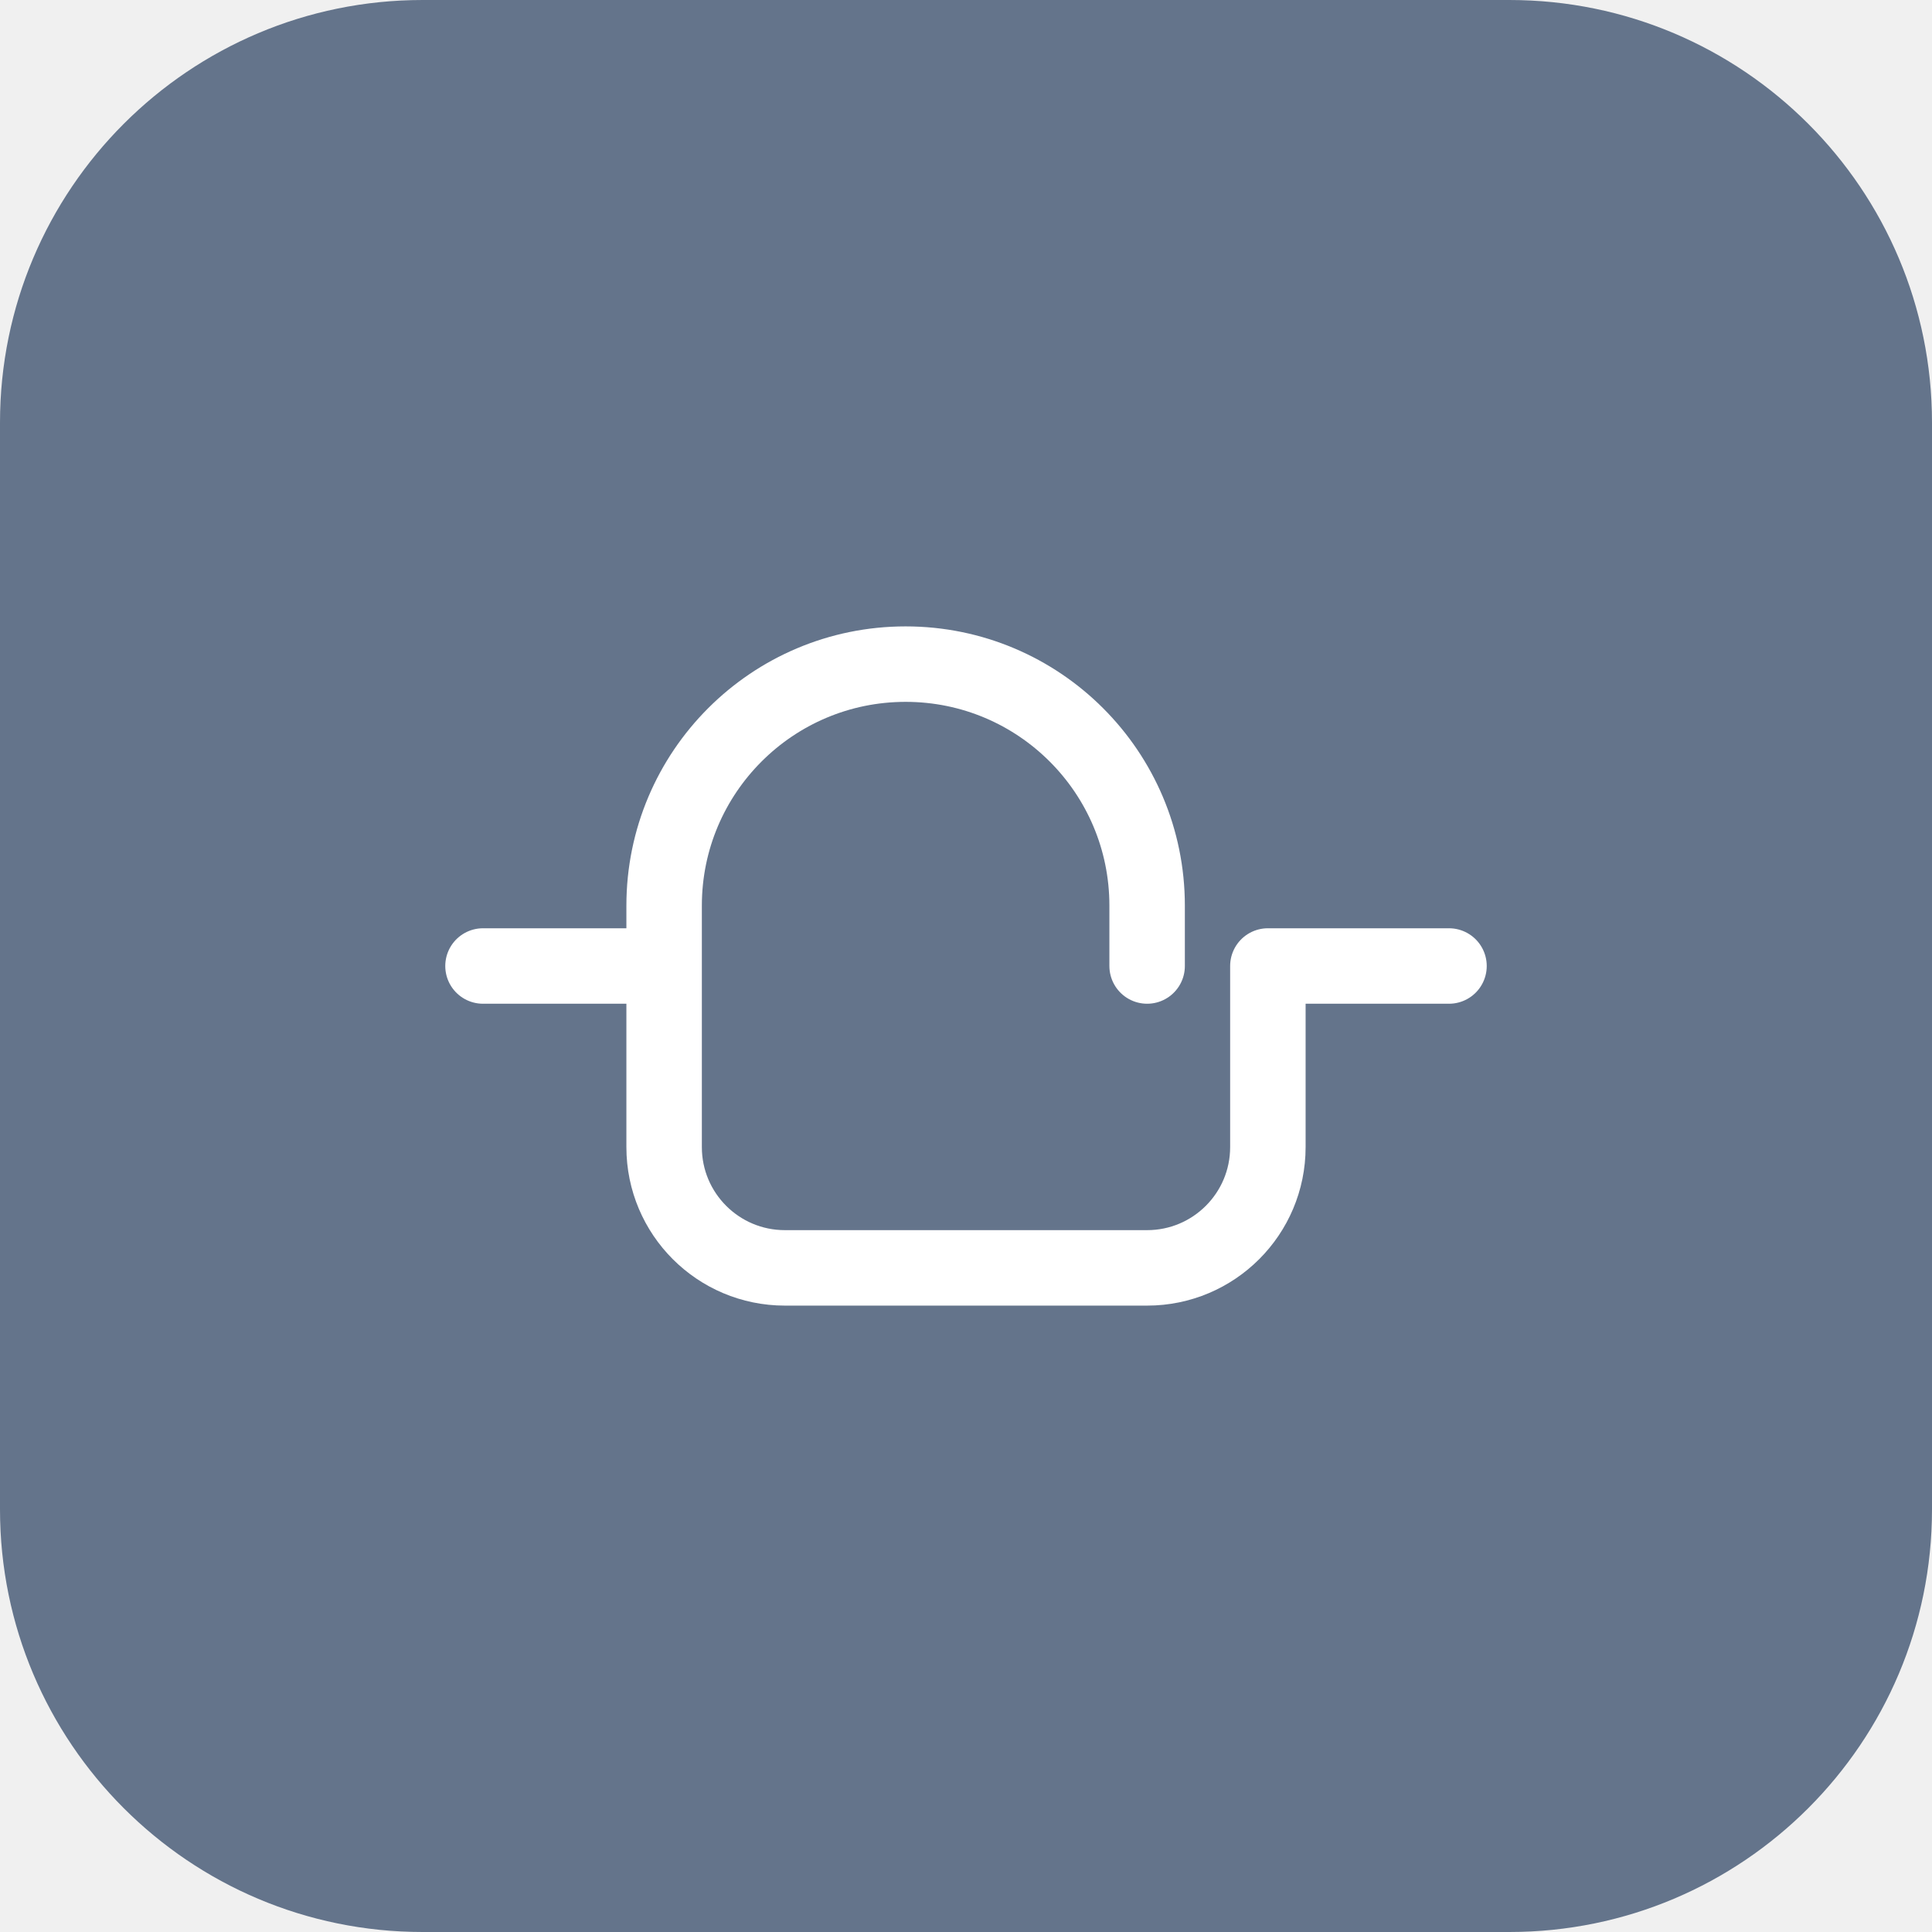
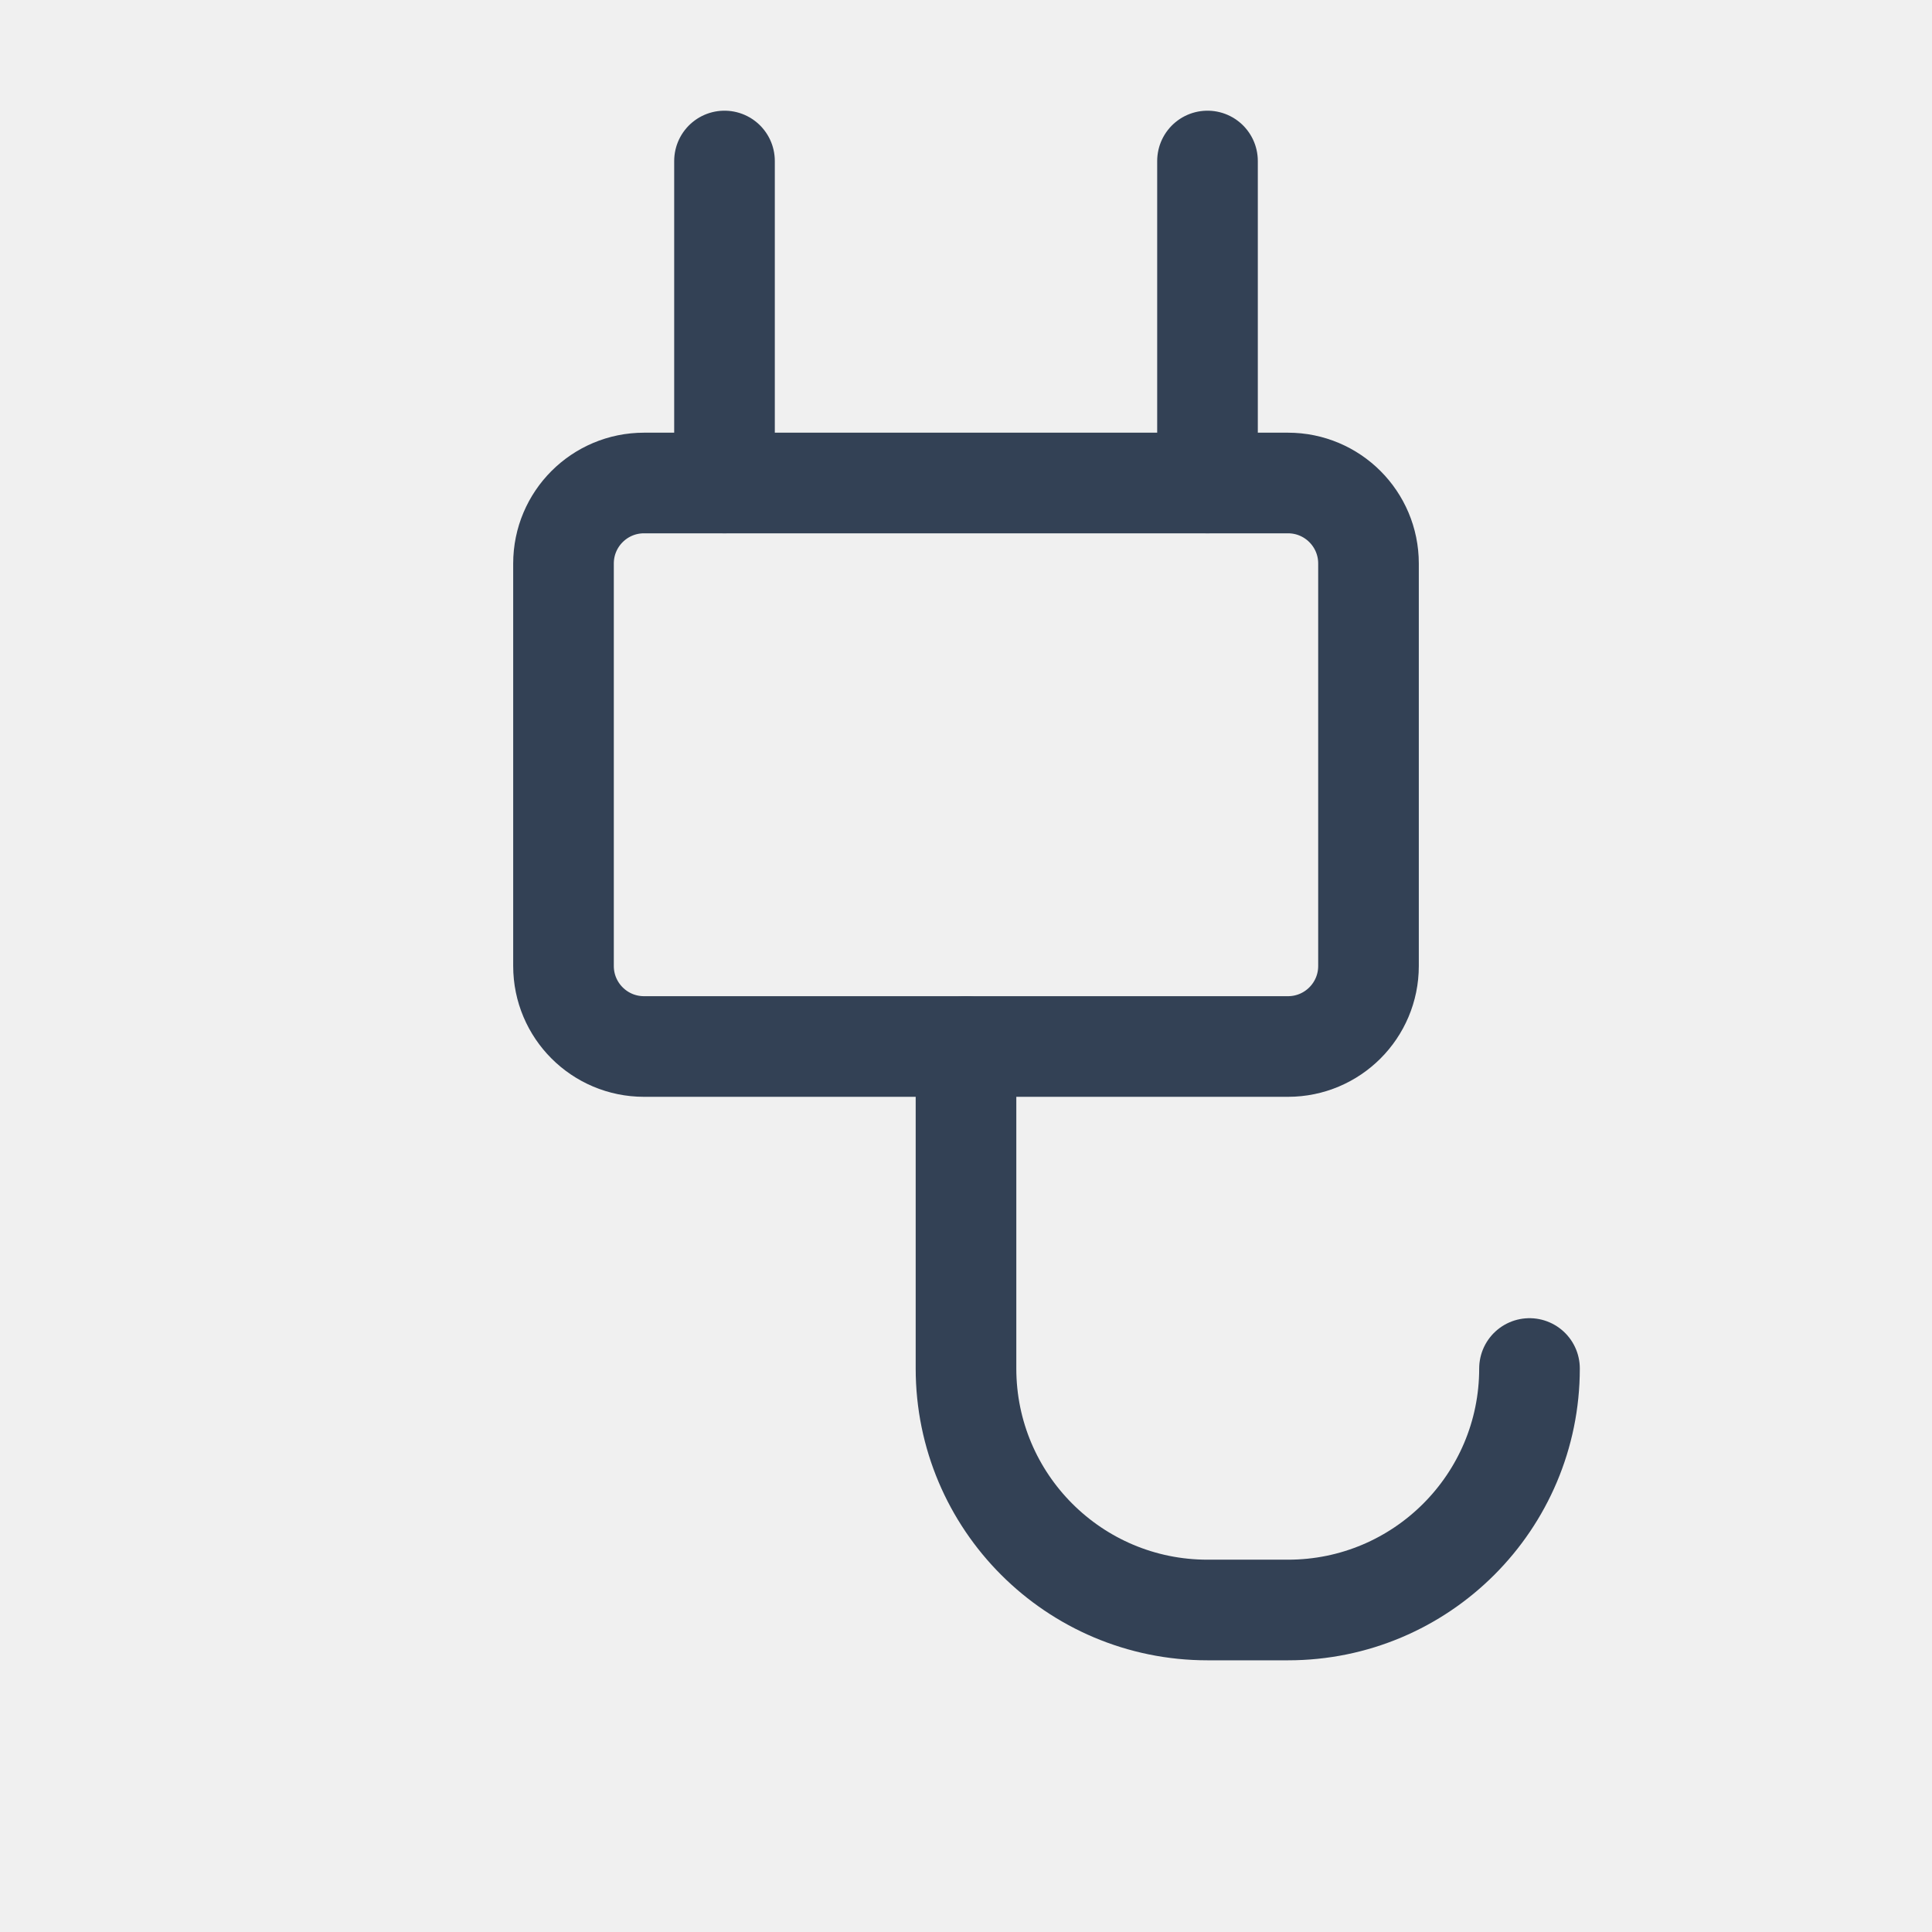
- <svg xmlns="http://www.w3.org/2000/svg" viewBox="0 0 64 64" role="img" aria-label="Connector">
-   <rect width="64" height="64" rx="14" fill="#64748B" />
-   <g fill="none" stroke="#fff" stroke-width="2.5" stroke-linecap="round" stroke-linejoin="round">
-     <path d="M22 32h-6M48 32h-6M22 32v6a4 4 0 0 0 4 4h12a4 4 0 0 0 4-4v-6M22 32v-2a8 8 0 0 1 16 0v2" />
+ <svg xmlns="http://www.w3.org/2000/svg" viewBox="0 0 48 48" role="img" aria-label="Connector">
+   <g fill="none" stroke="#334155" stroke-width="2.5" stroke-linecap="round" stroke-linejoin="round">
+     <path d="M18 4v8M30 4v8" />
+     <rect x="14" y="12" width="20" height="14" rx="2" />
+     <path d="M24 26v8a6 6 0 006 6h2a6 6 0 006-6" />
  </g>
</svg>
